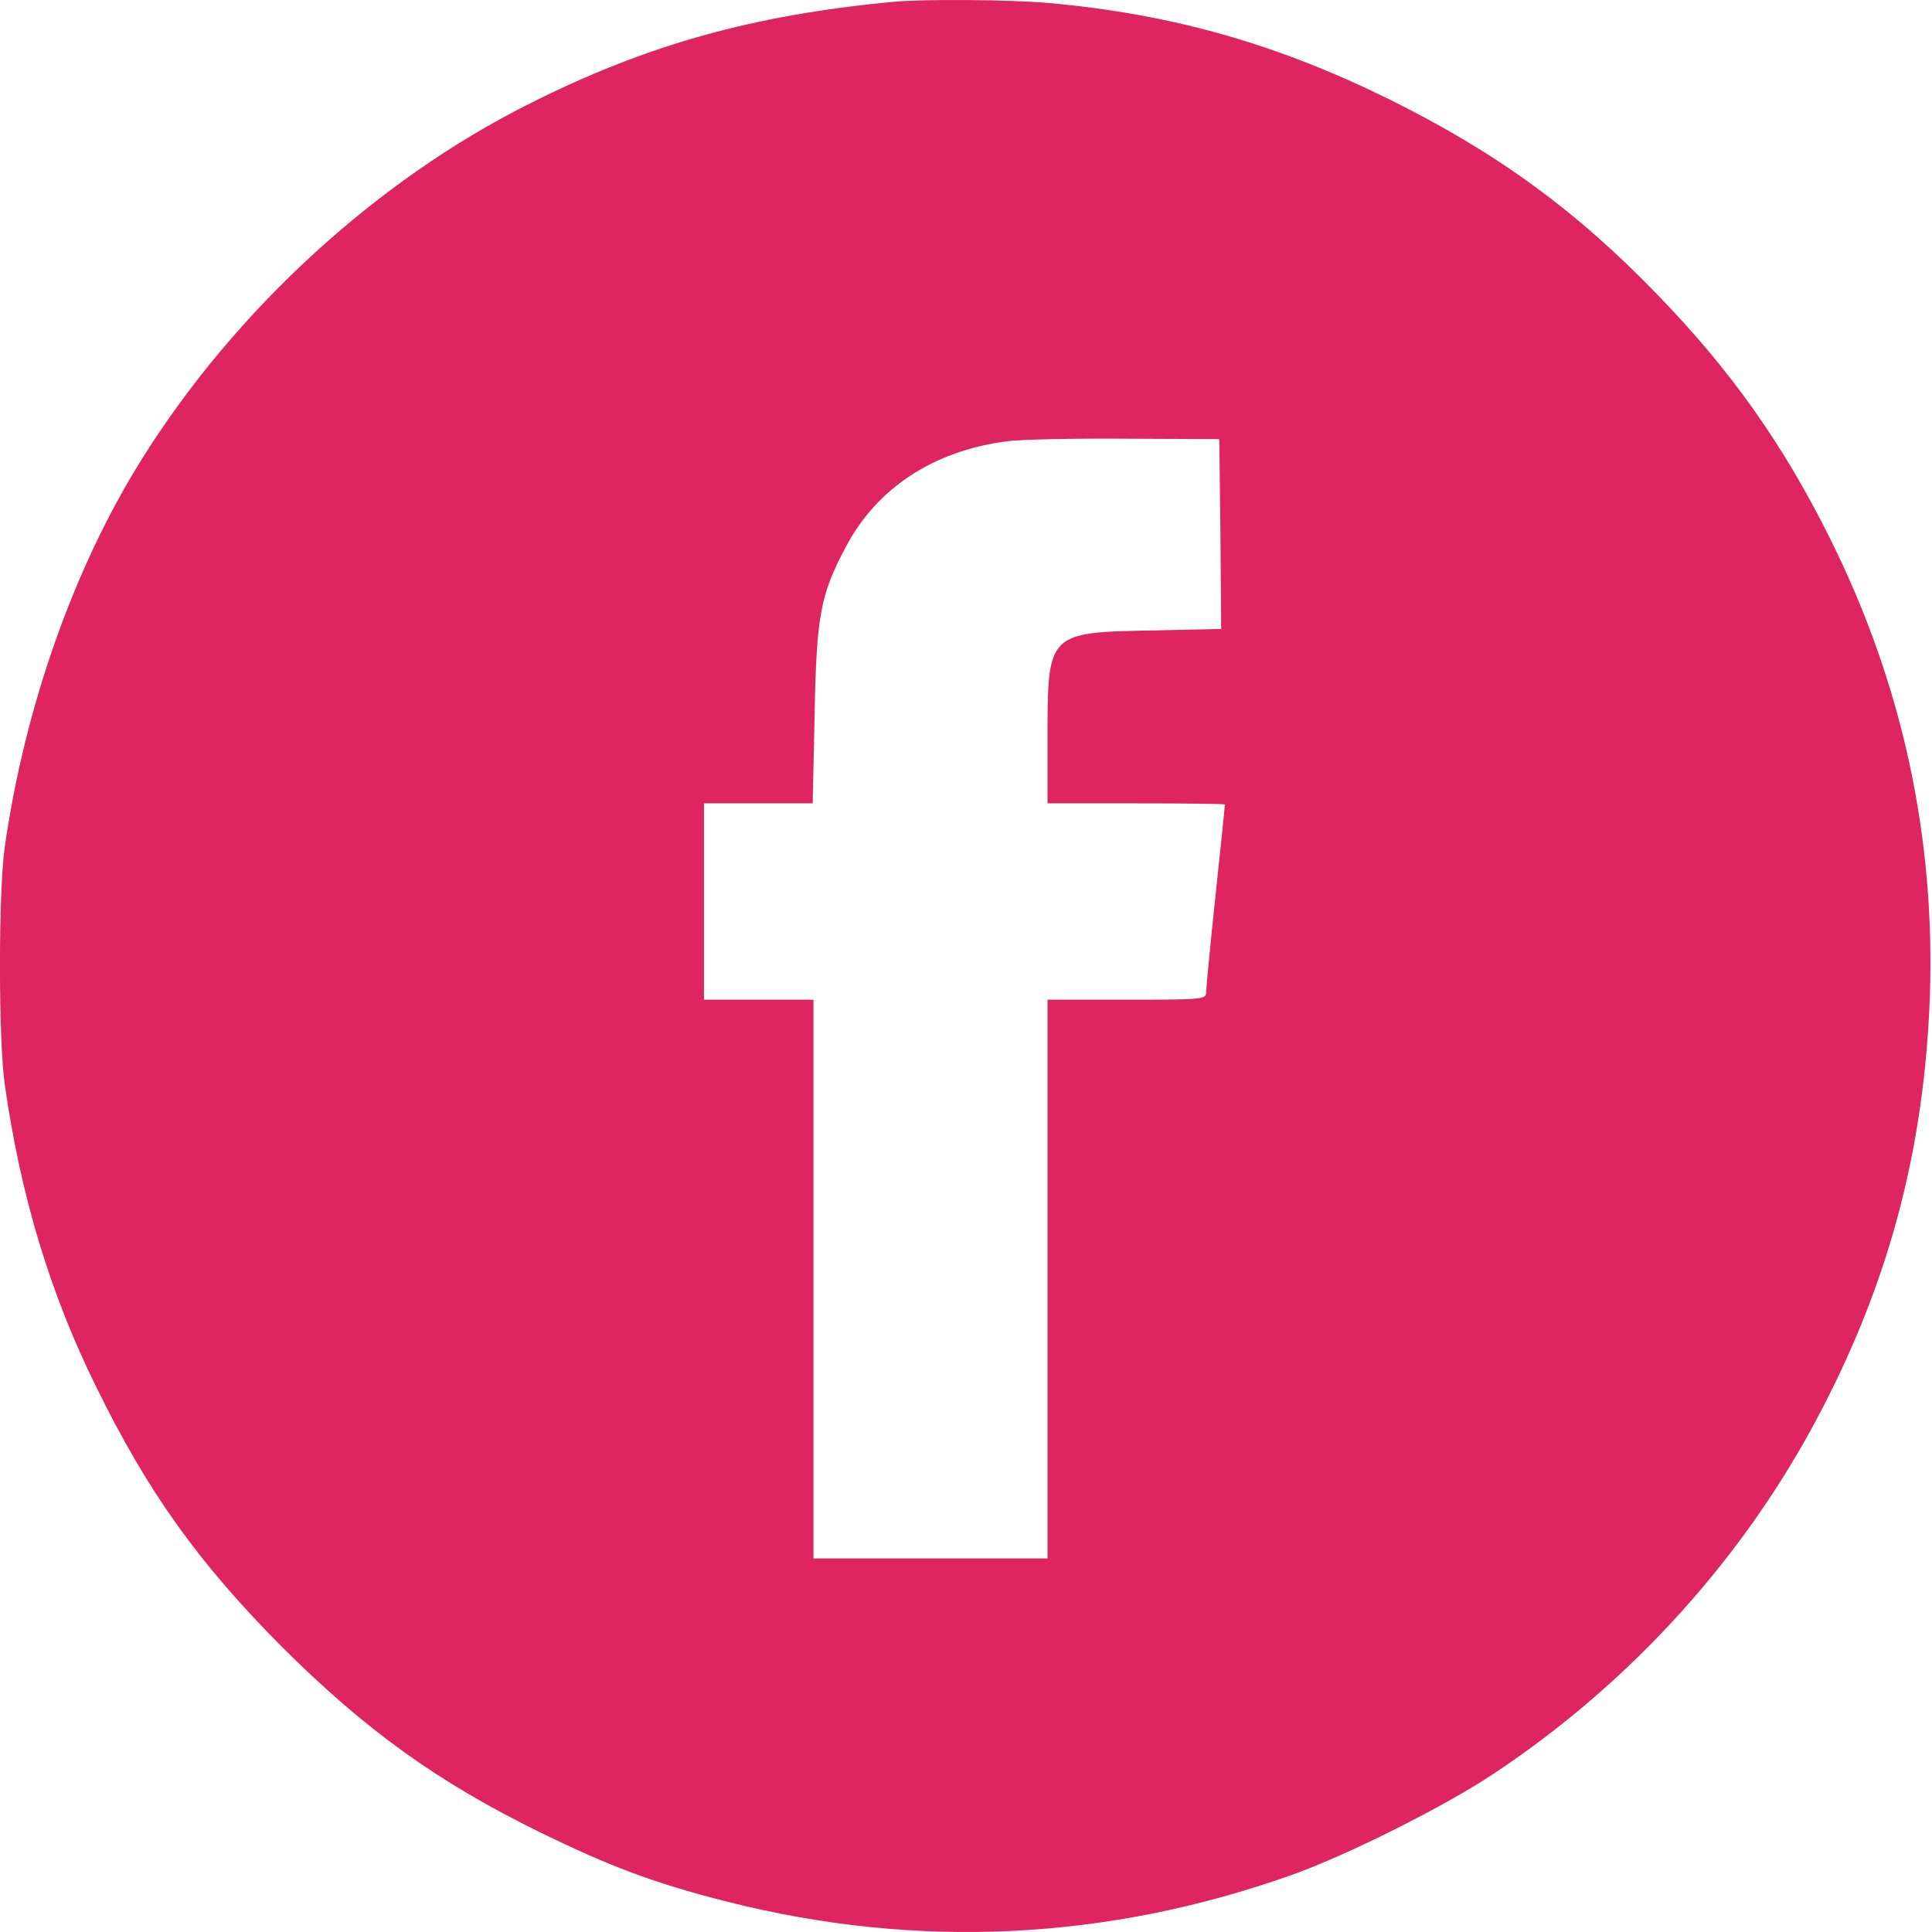
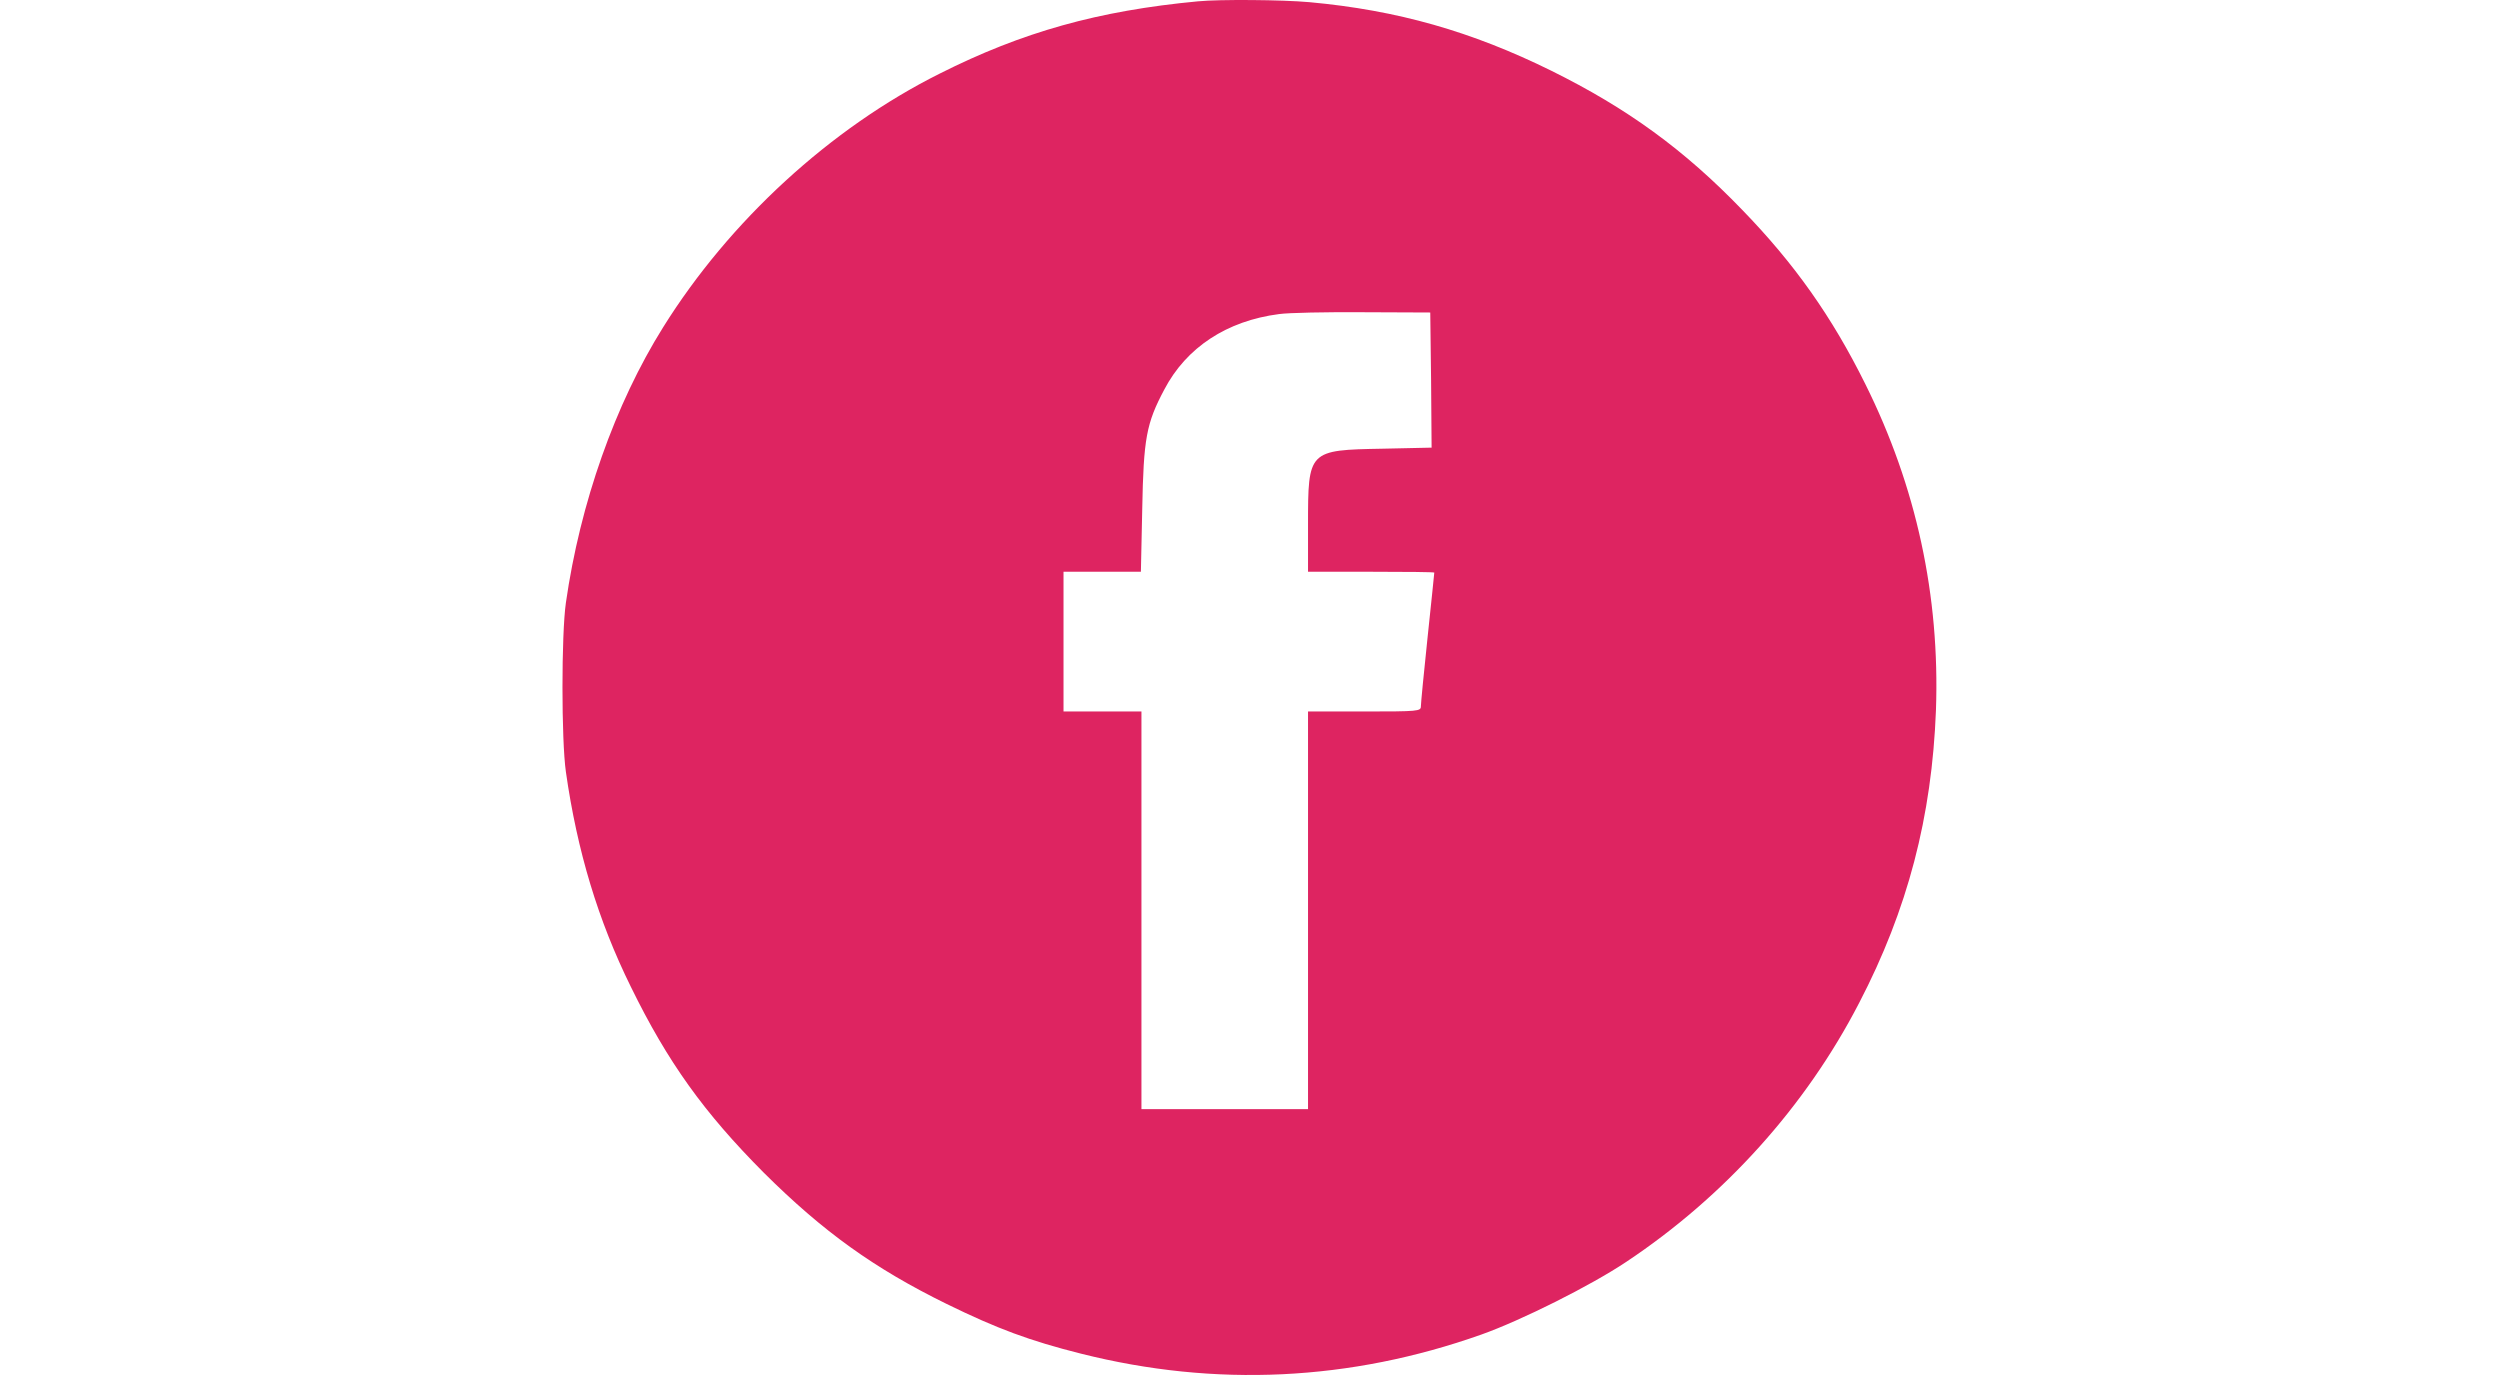
- <svg xmlns="http://www.w3.org/2000/svg" width="40" height="40" viewBox="0 0 40 40" fill="none">
+ <svg xmlns="http://www.w3.org/2000/svg" width="40" height="22" viewBox="0 0 40 40" fill="none">
  <path d="M18.483 0.039C15.583 0.313 13.379 0.93 10.972 2.142C7.798 3.728 4.859 6.425 2.928 9.52C1.529 11.756 0.513 14.64 0.099 17.532C-0.034 18.454 -0.034 21.534 0.099 22.456C0.427 24.762 1.037 26.779 1.99 28.71C3.061 30.898 4.117 32.368 5.852 34.111C7.579 35.83 9.072 36.901 11.175 37.933C12.644 38.652 13.59 39.004 15.083 39.379C18.991 40.364 22.915 40.176 26.729 38.824C27.894 38.41 29.911 37.401 30.95 36.706C33.803 34.806 36.164 32.188 37.719 29.179C39.134 26.459 39.837 23.754 39.955 20.659C40.072 17.329 39.384 14.155 37.899 11.17C36.93 9.216 35.843 7.676 34.319 6.105C32.631 4.354 30.974 3.15 28.762 2.056C26.448 0.915 24.291 0.297 21.727 0.063C20.93 -0.008 19.124 -0.023 18.483 0.039ZM25.268 11.06L25.283 13.022L23.861 13.053C21.696 13.092 21.688 13.1 21.688 15.265V16.633H23.525C24.533 16.633 25.361 16.641 25.361 16.657C25.361 16.672 25.275 17.517 25.166 18.541C25.057 19.564 24.971 20.471 24.971 20.549C24.971 20.69 24.892 20.698 23.329 20.698H21.688V26.482V32.266H19.265H16.842V26.482V20.698H15.708H14.575V18.666V16.633H15.7H16.826L16.865 14.812C16.904 12.756 16.982 12.319 17.506 11.334C18.147 10.107 19.327 9.333 20.844 9.137C21.109 9.098 22.219 9.075 23.29 9.083L25.244 9.091L25.268 11.06Z" fill="#DE2461" />
</svg>
